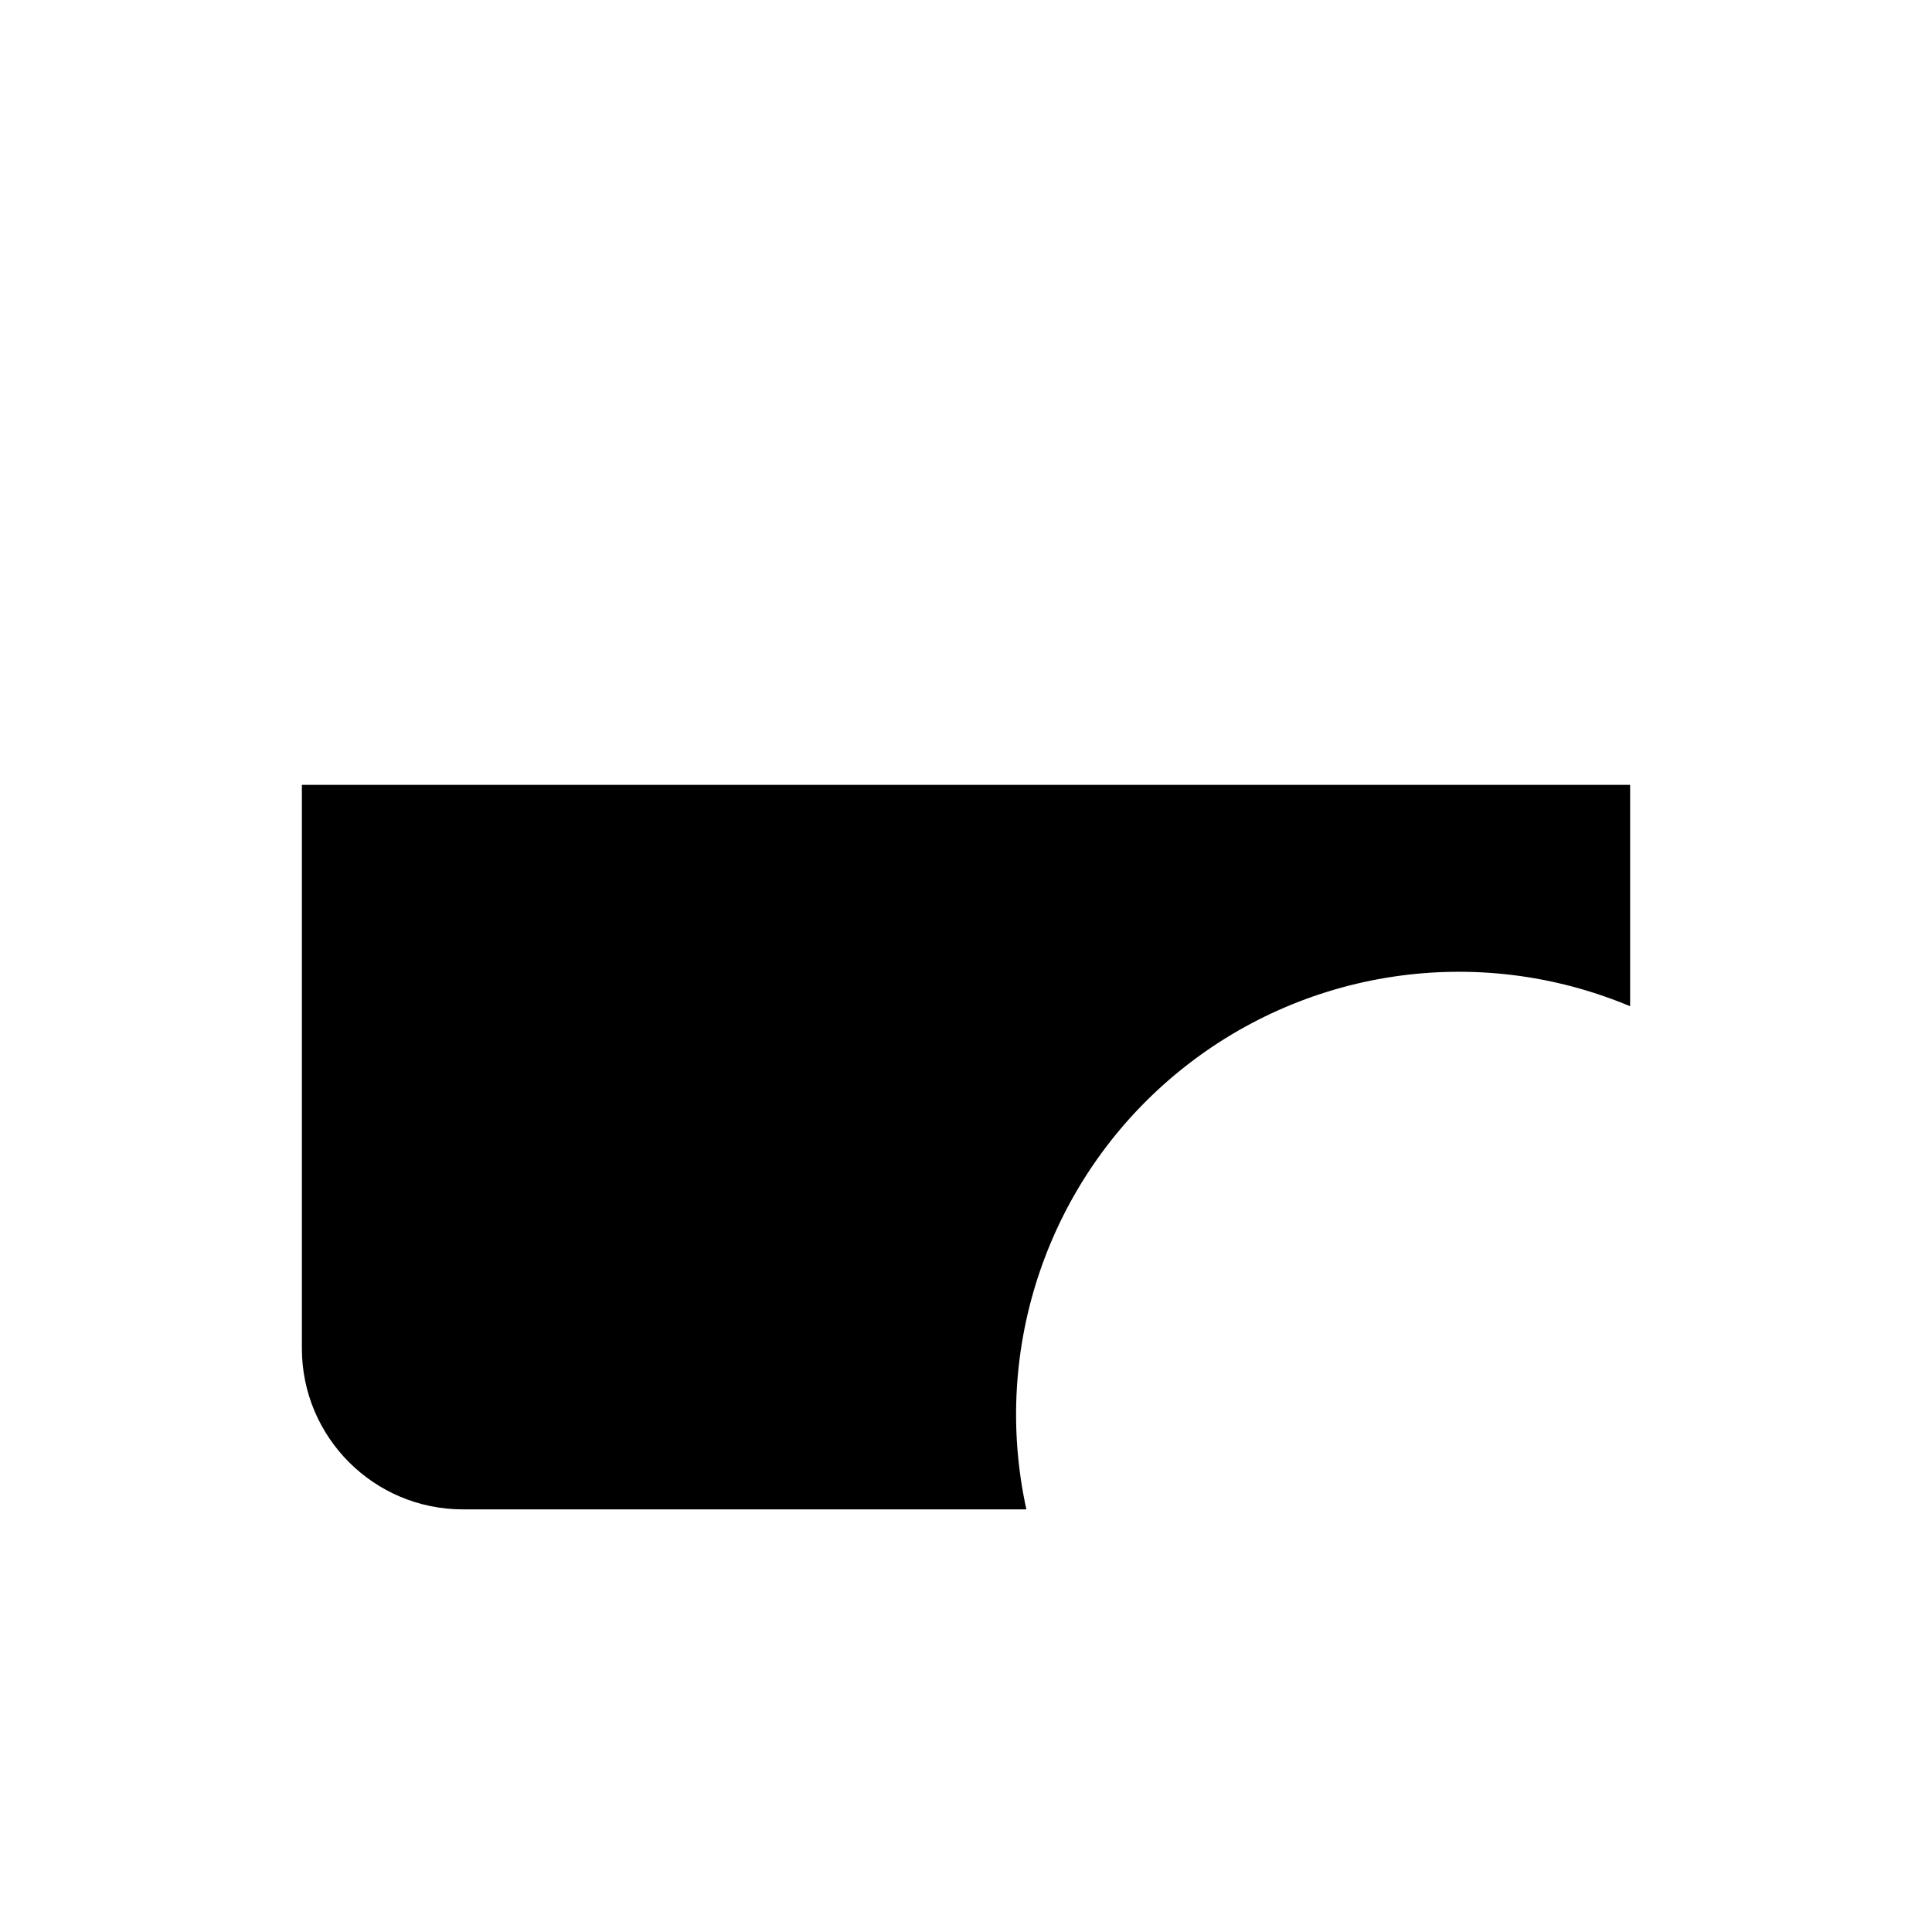
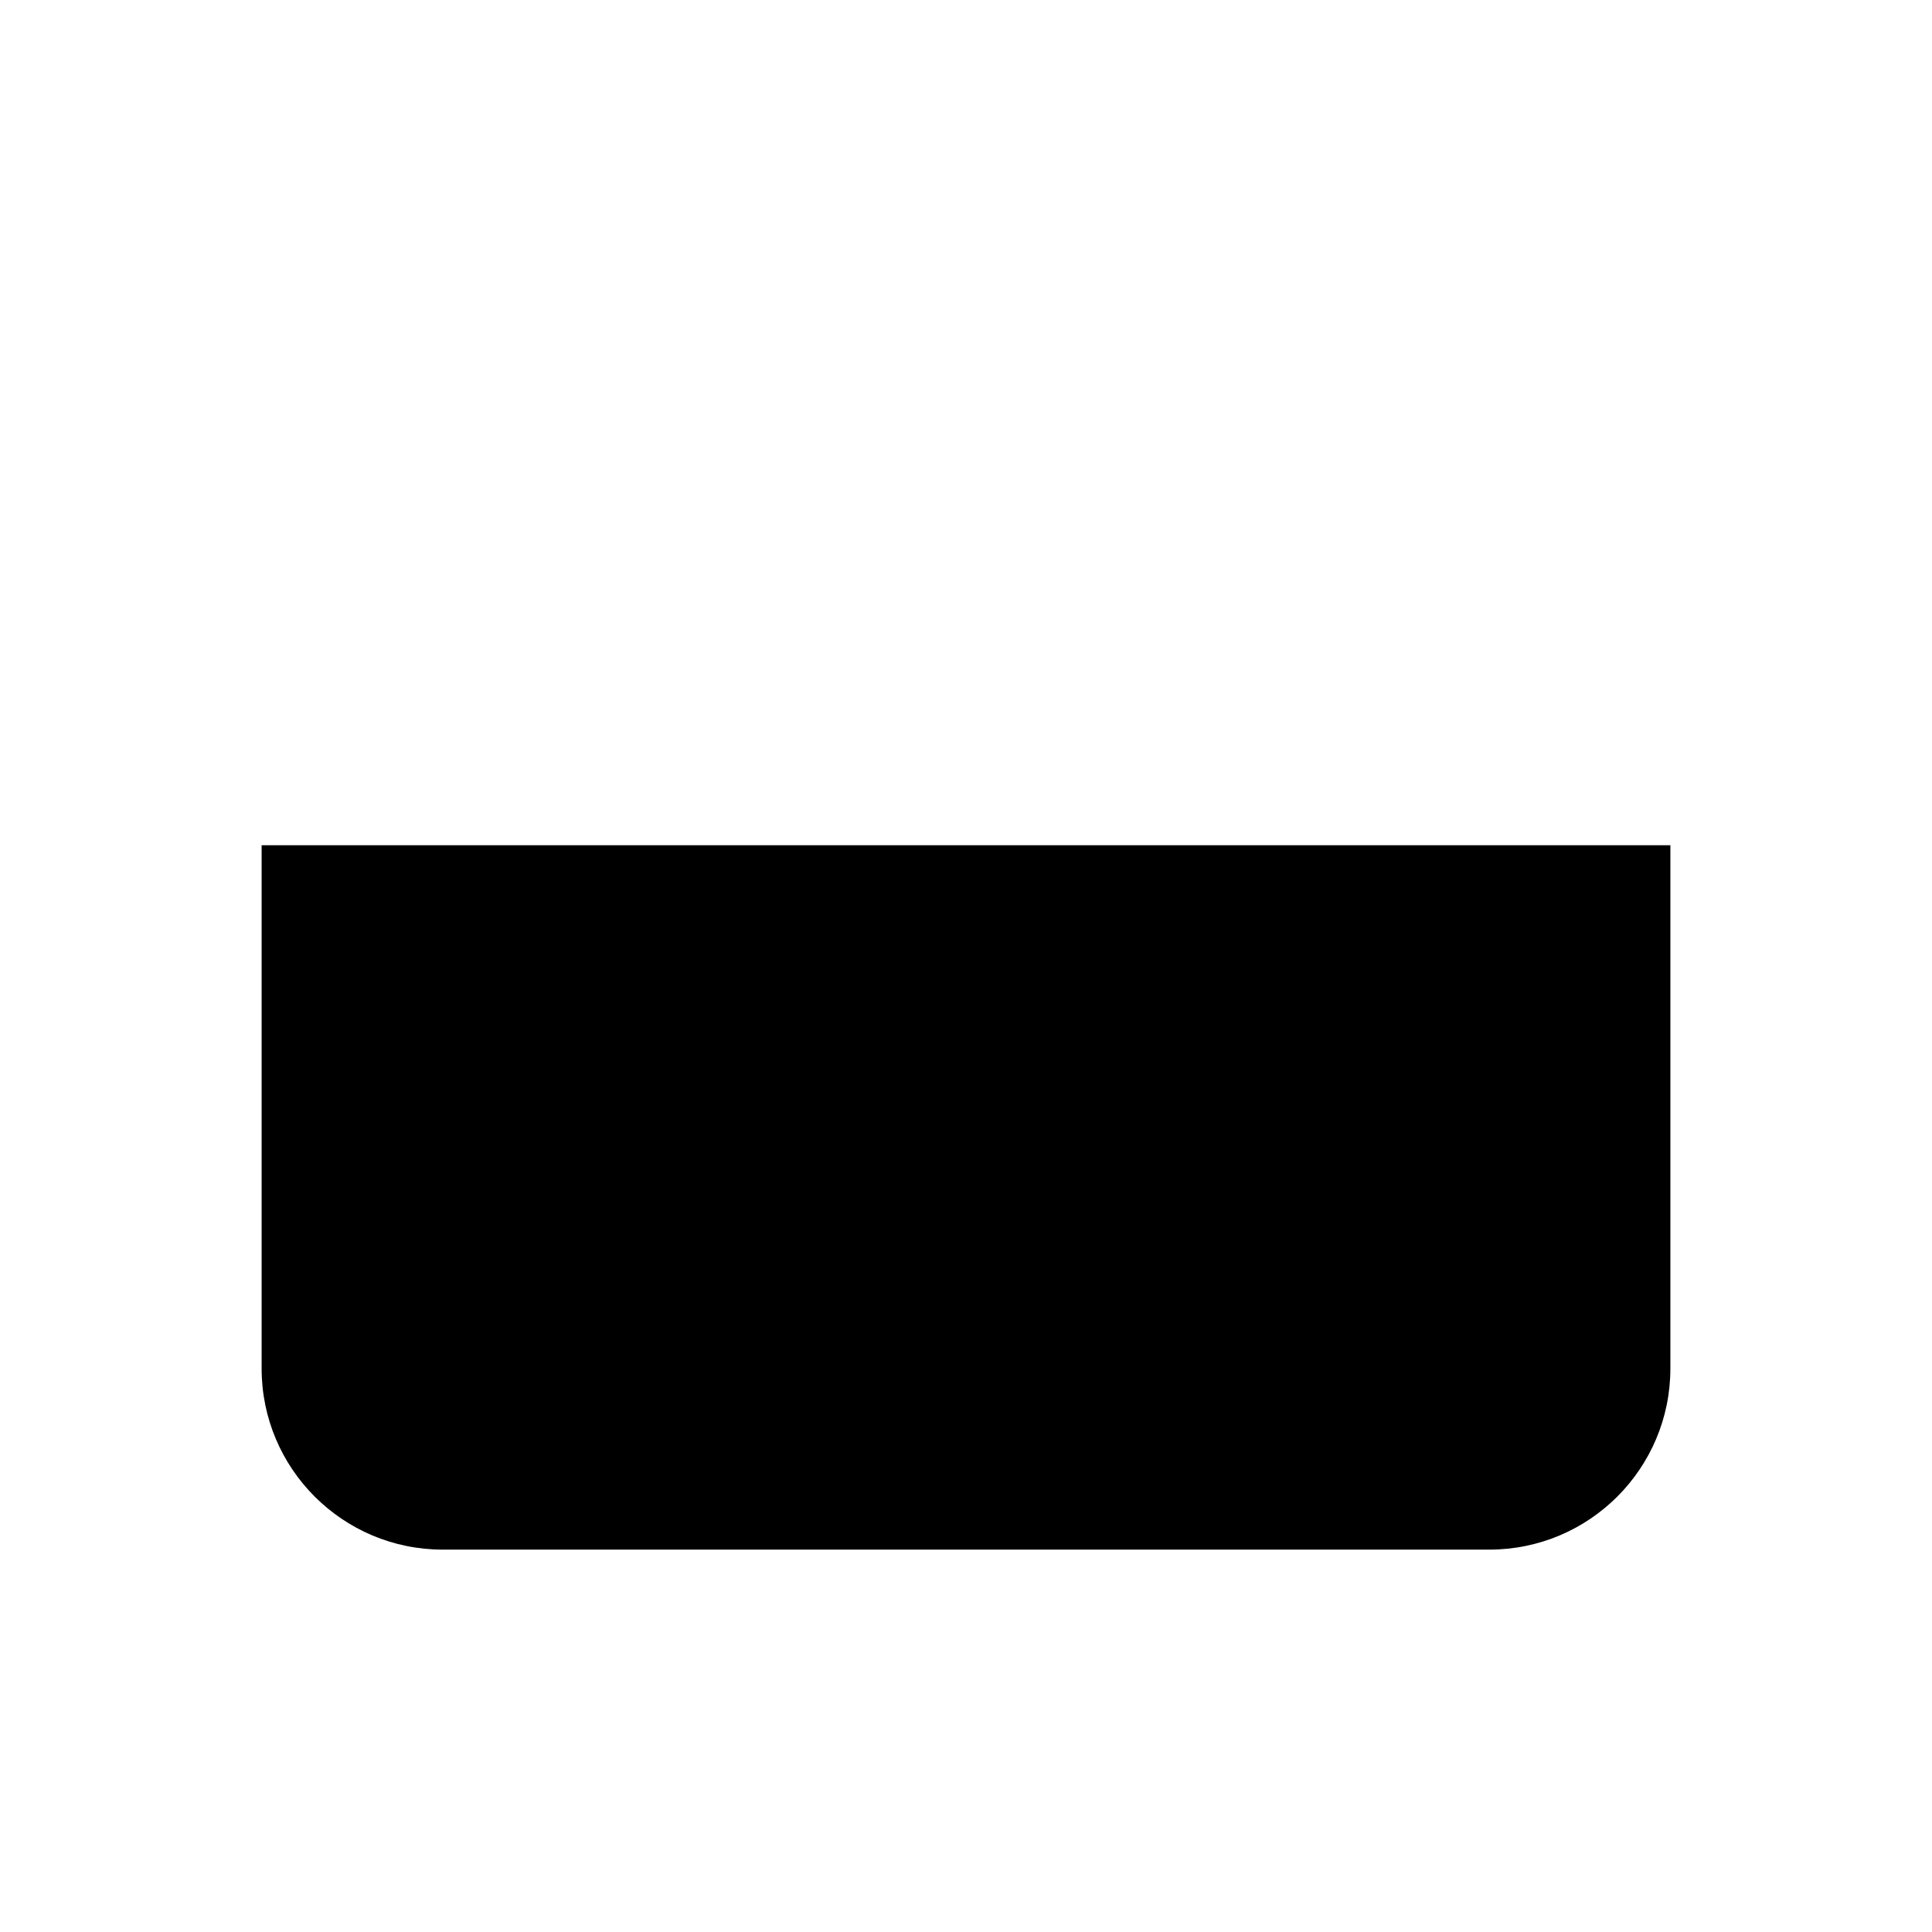
<svg xmlns="http://www.w3.org/2000/svg" width="24" height="24" viewBox="0 0 24 24">
-   <g fill="black" stroke="none">
-     <path d="M3.75 9.75H20.25V12.5A5.5 5.5 0 0 0 12.75 18.75H5.75A2 2 0 0 1 3.75 16.75Z" />
+   <g fill="black" fill-rule="evenodd" stroke="none">
+     <path d="M3.25 10.5H20.75V17A2.25 2.25 0 0 1 18.5 19.25H5.5A2.25 2.25 0 0 1 3.25 17Z" />
  </g>
</svg>
